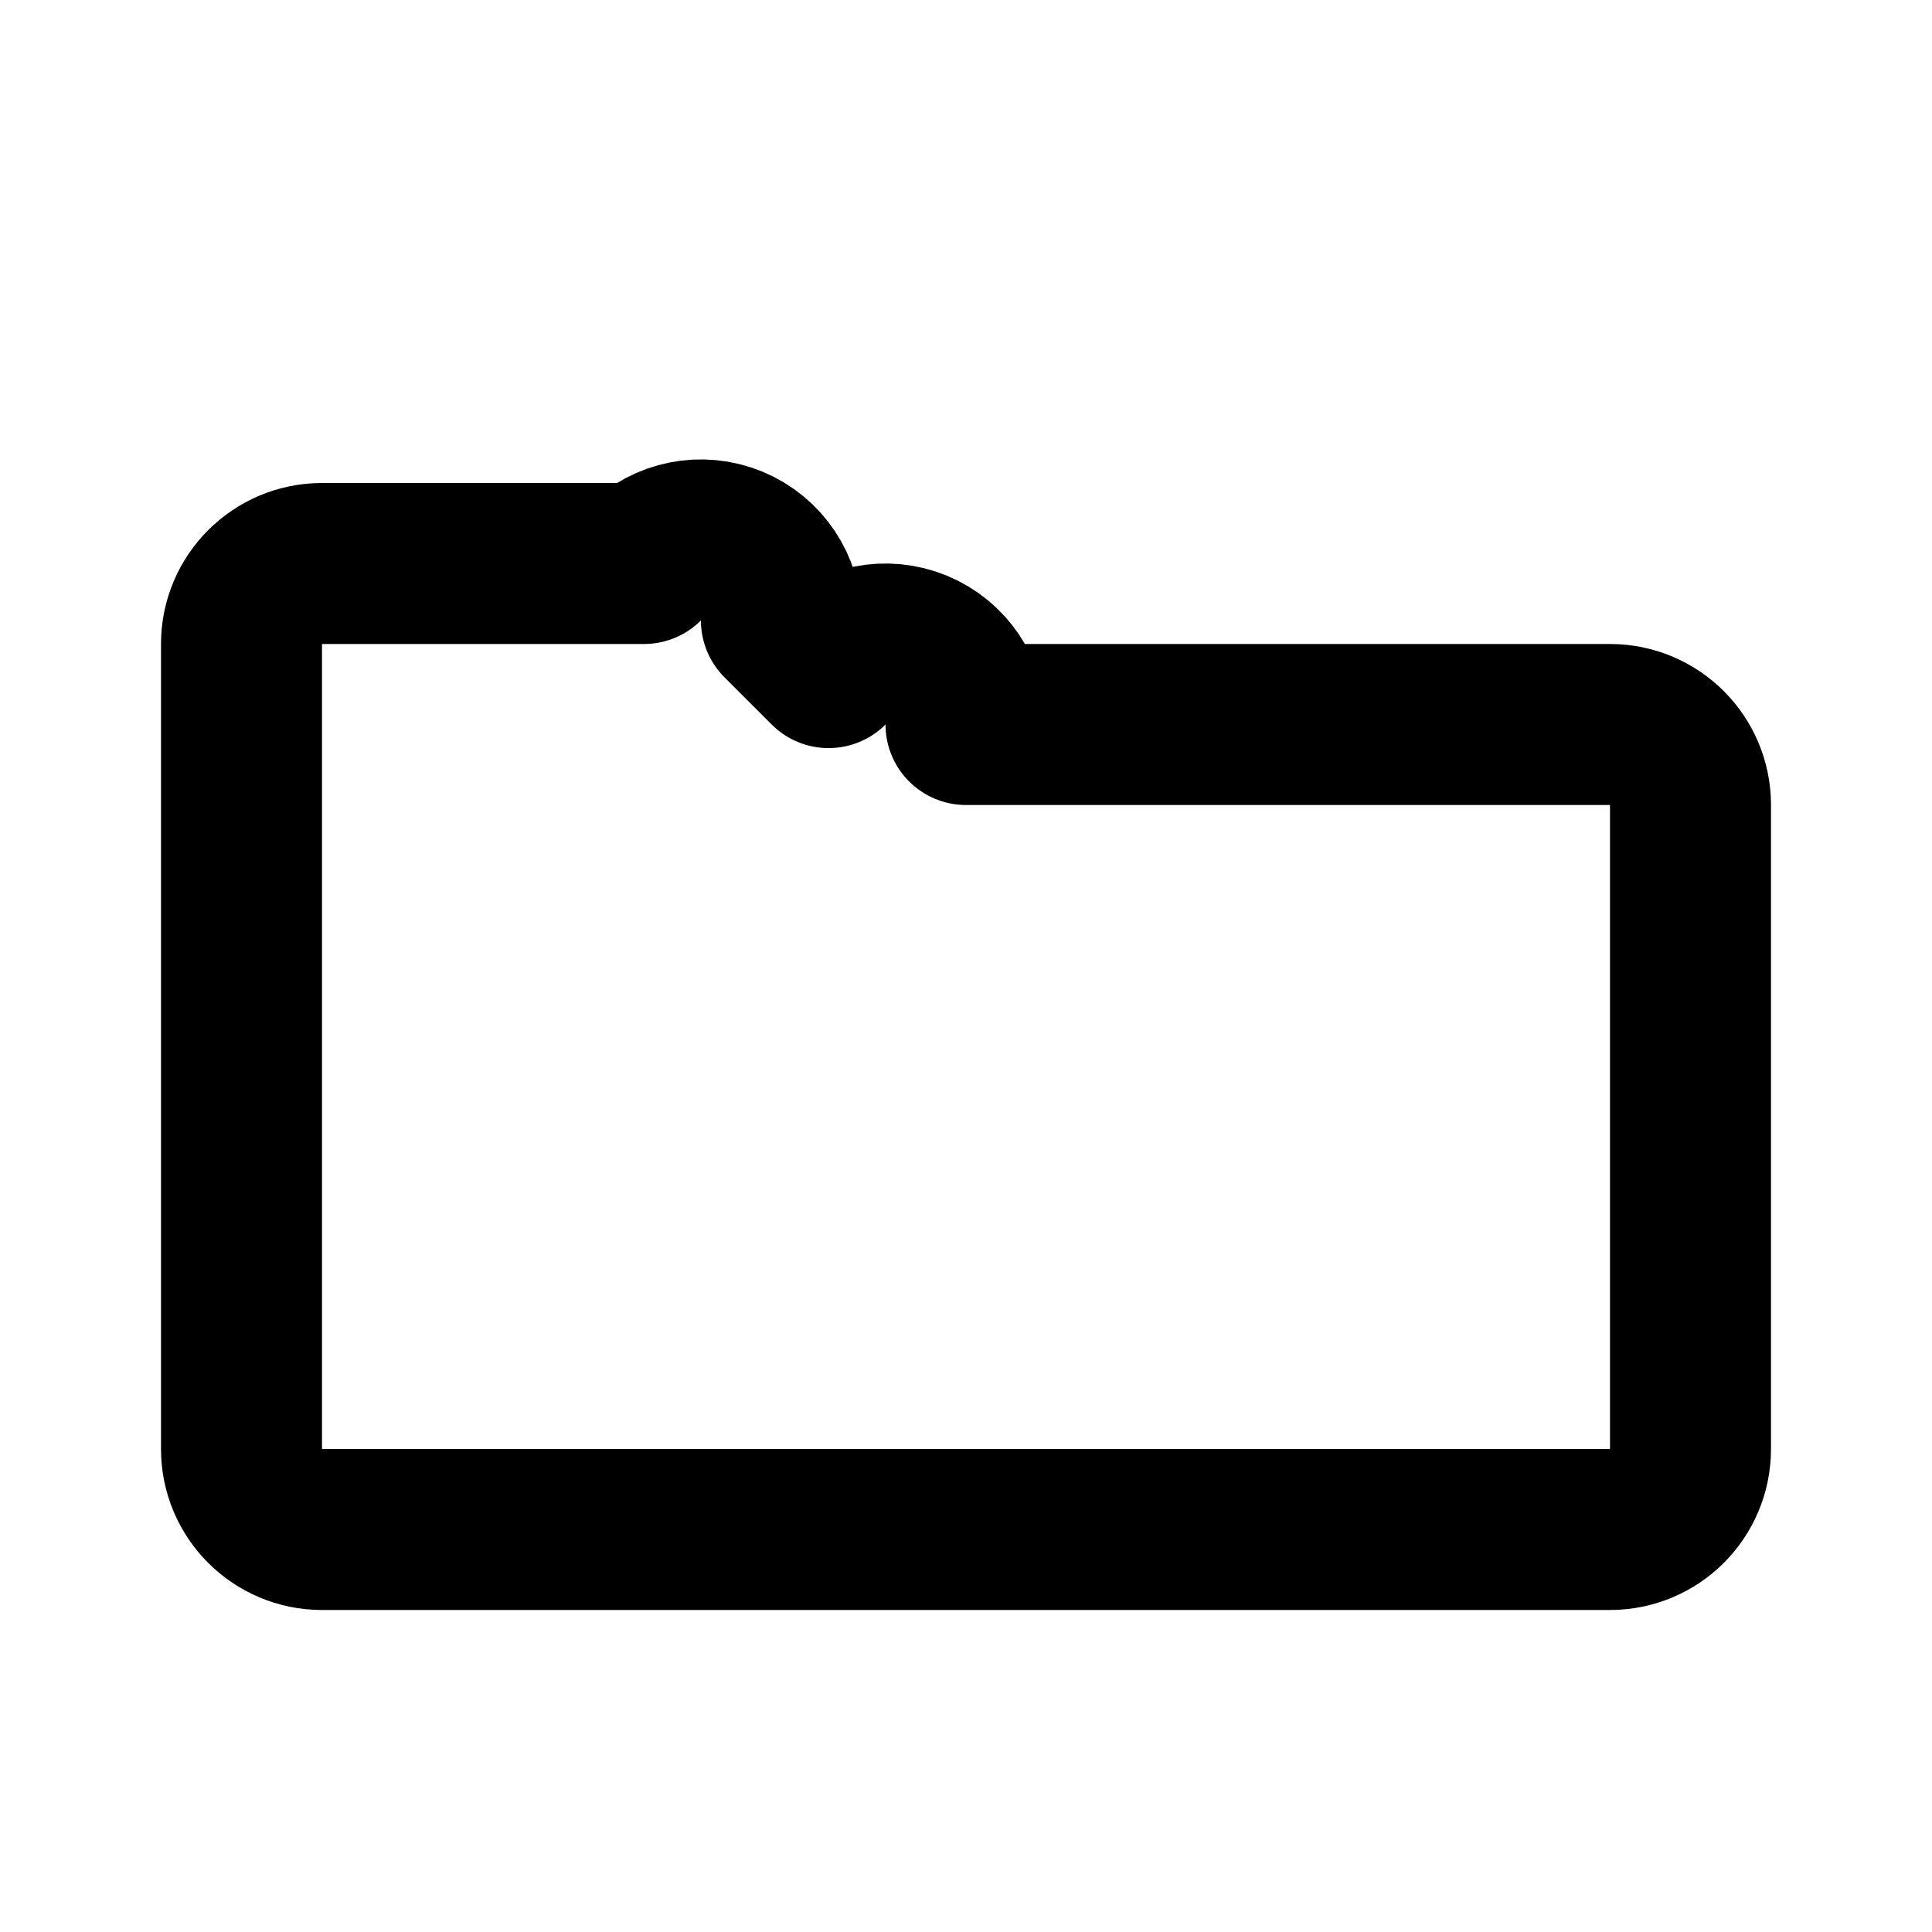
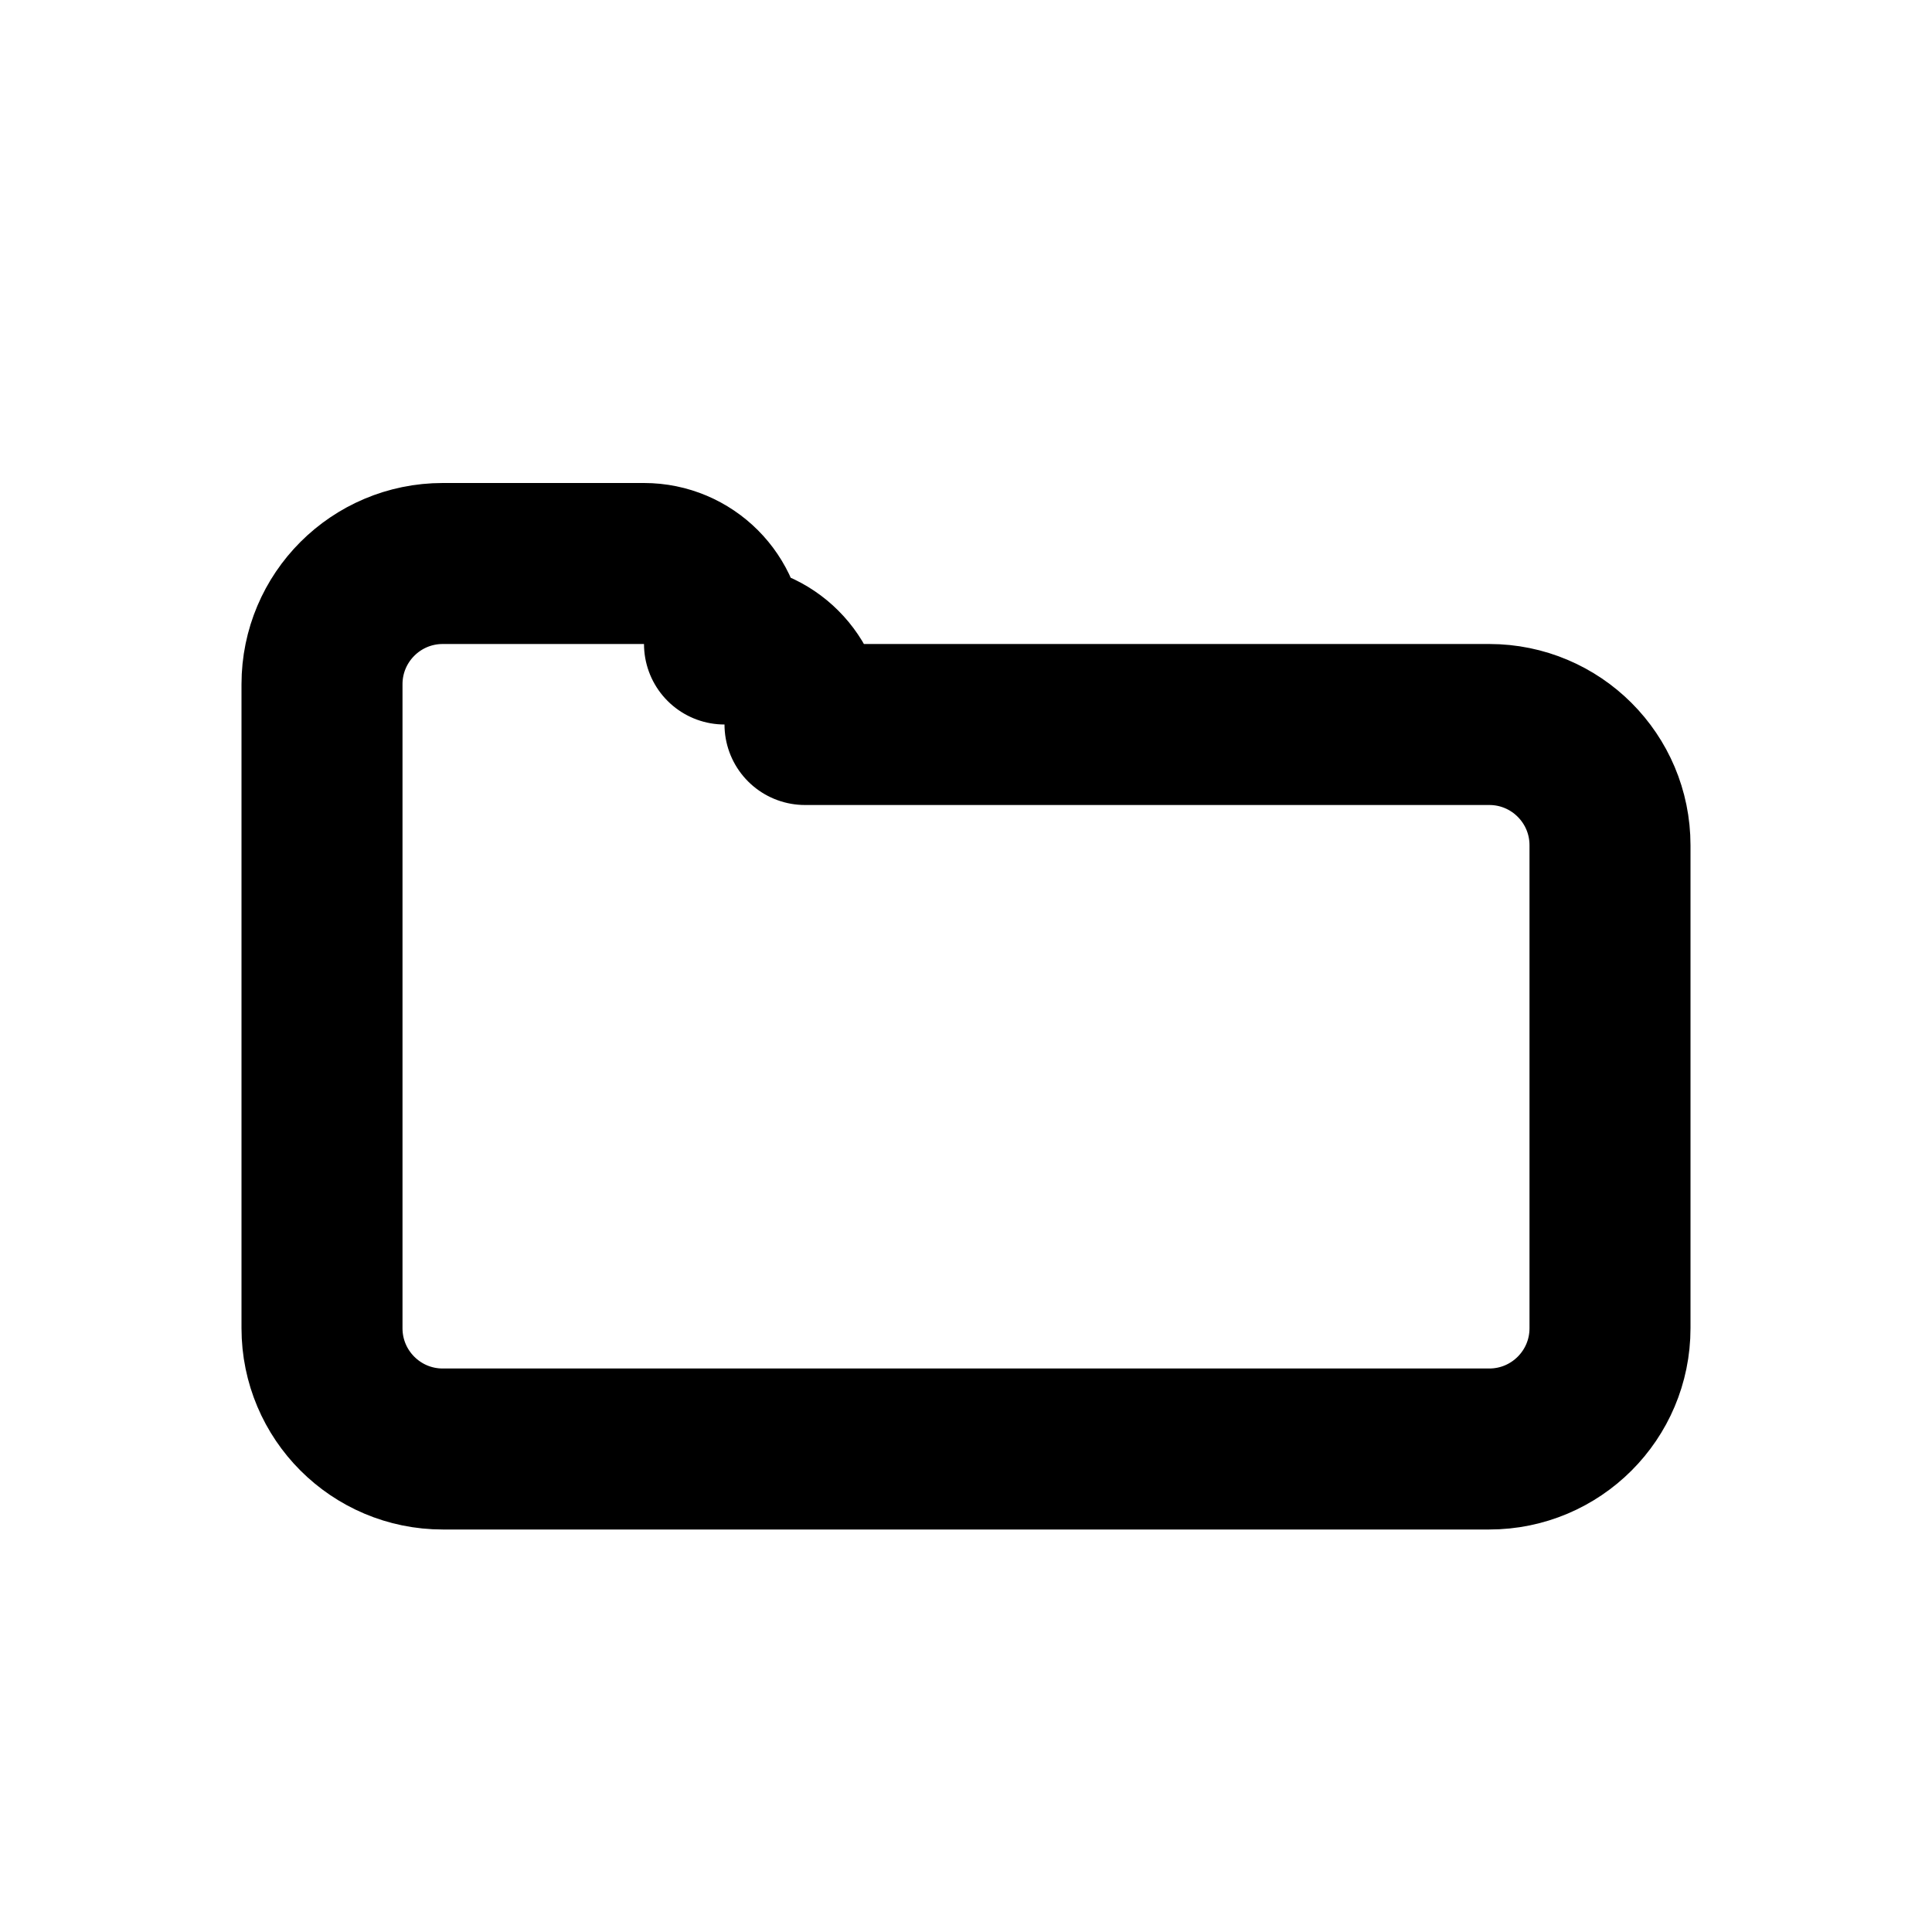
<svg xmlns="http://www.w3.org/2000/svg" width="24" height="24" viewBox="0 0 24 24">
-   <path id="b1" d="M3 8 A1 1 0 0 1 4 7 L8 7 A1 1 0 0 1 9.707 7.707 L10.293 8.293 A1 1 0 0 1 12 9 L20 9 A1 1 0 0 1 21 10 L21 18 A1 1 0 0 1 20 19 L4 19 A1 1 0 0 1 3 18Z" fill="none" stroke="currentColor" stroke-width="2" stroke-linecap="round" stroke-linejoin="round" />
+   <path id="b1" d="M5.5 18 A1.5 1.5 0 0 1 4 16.5 L4 8.5 A1.5 1.5 0 0 1 5.5 7 L8 7 A1 1 0 0 1 9 8 L9 8 A1 1 0 0 1 10 9 L18.5 9 A1.5 1.5 0 0 1 20 10.5 L20 16.5 A1.5 1.5 0 0 1 18.5 18Z" fill="none" stroke="currentColor" stroke-width="2" stroke-linecap="round" stroke-linejoin="round" />
</svg>
